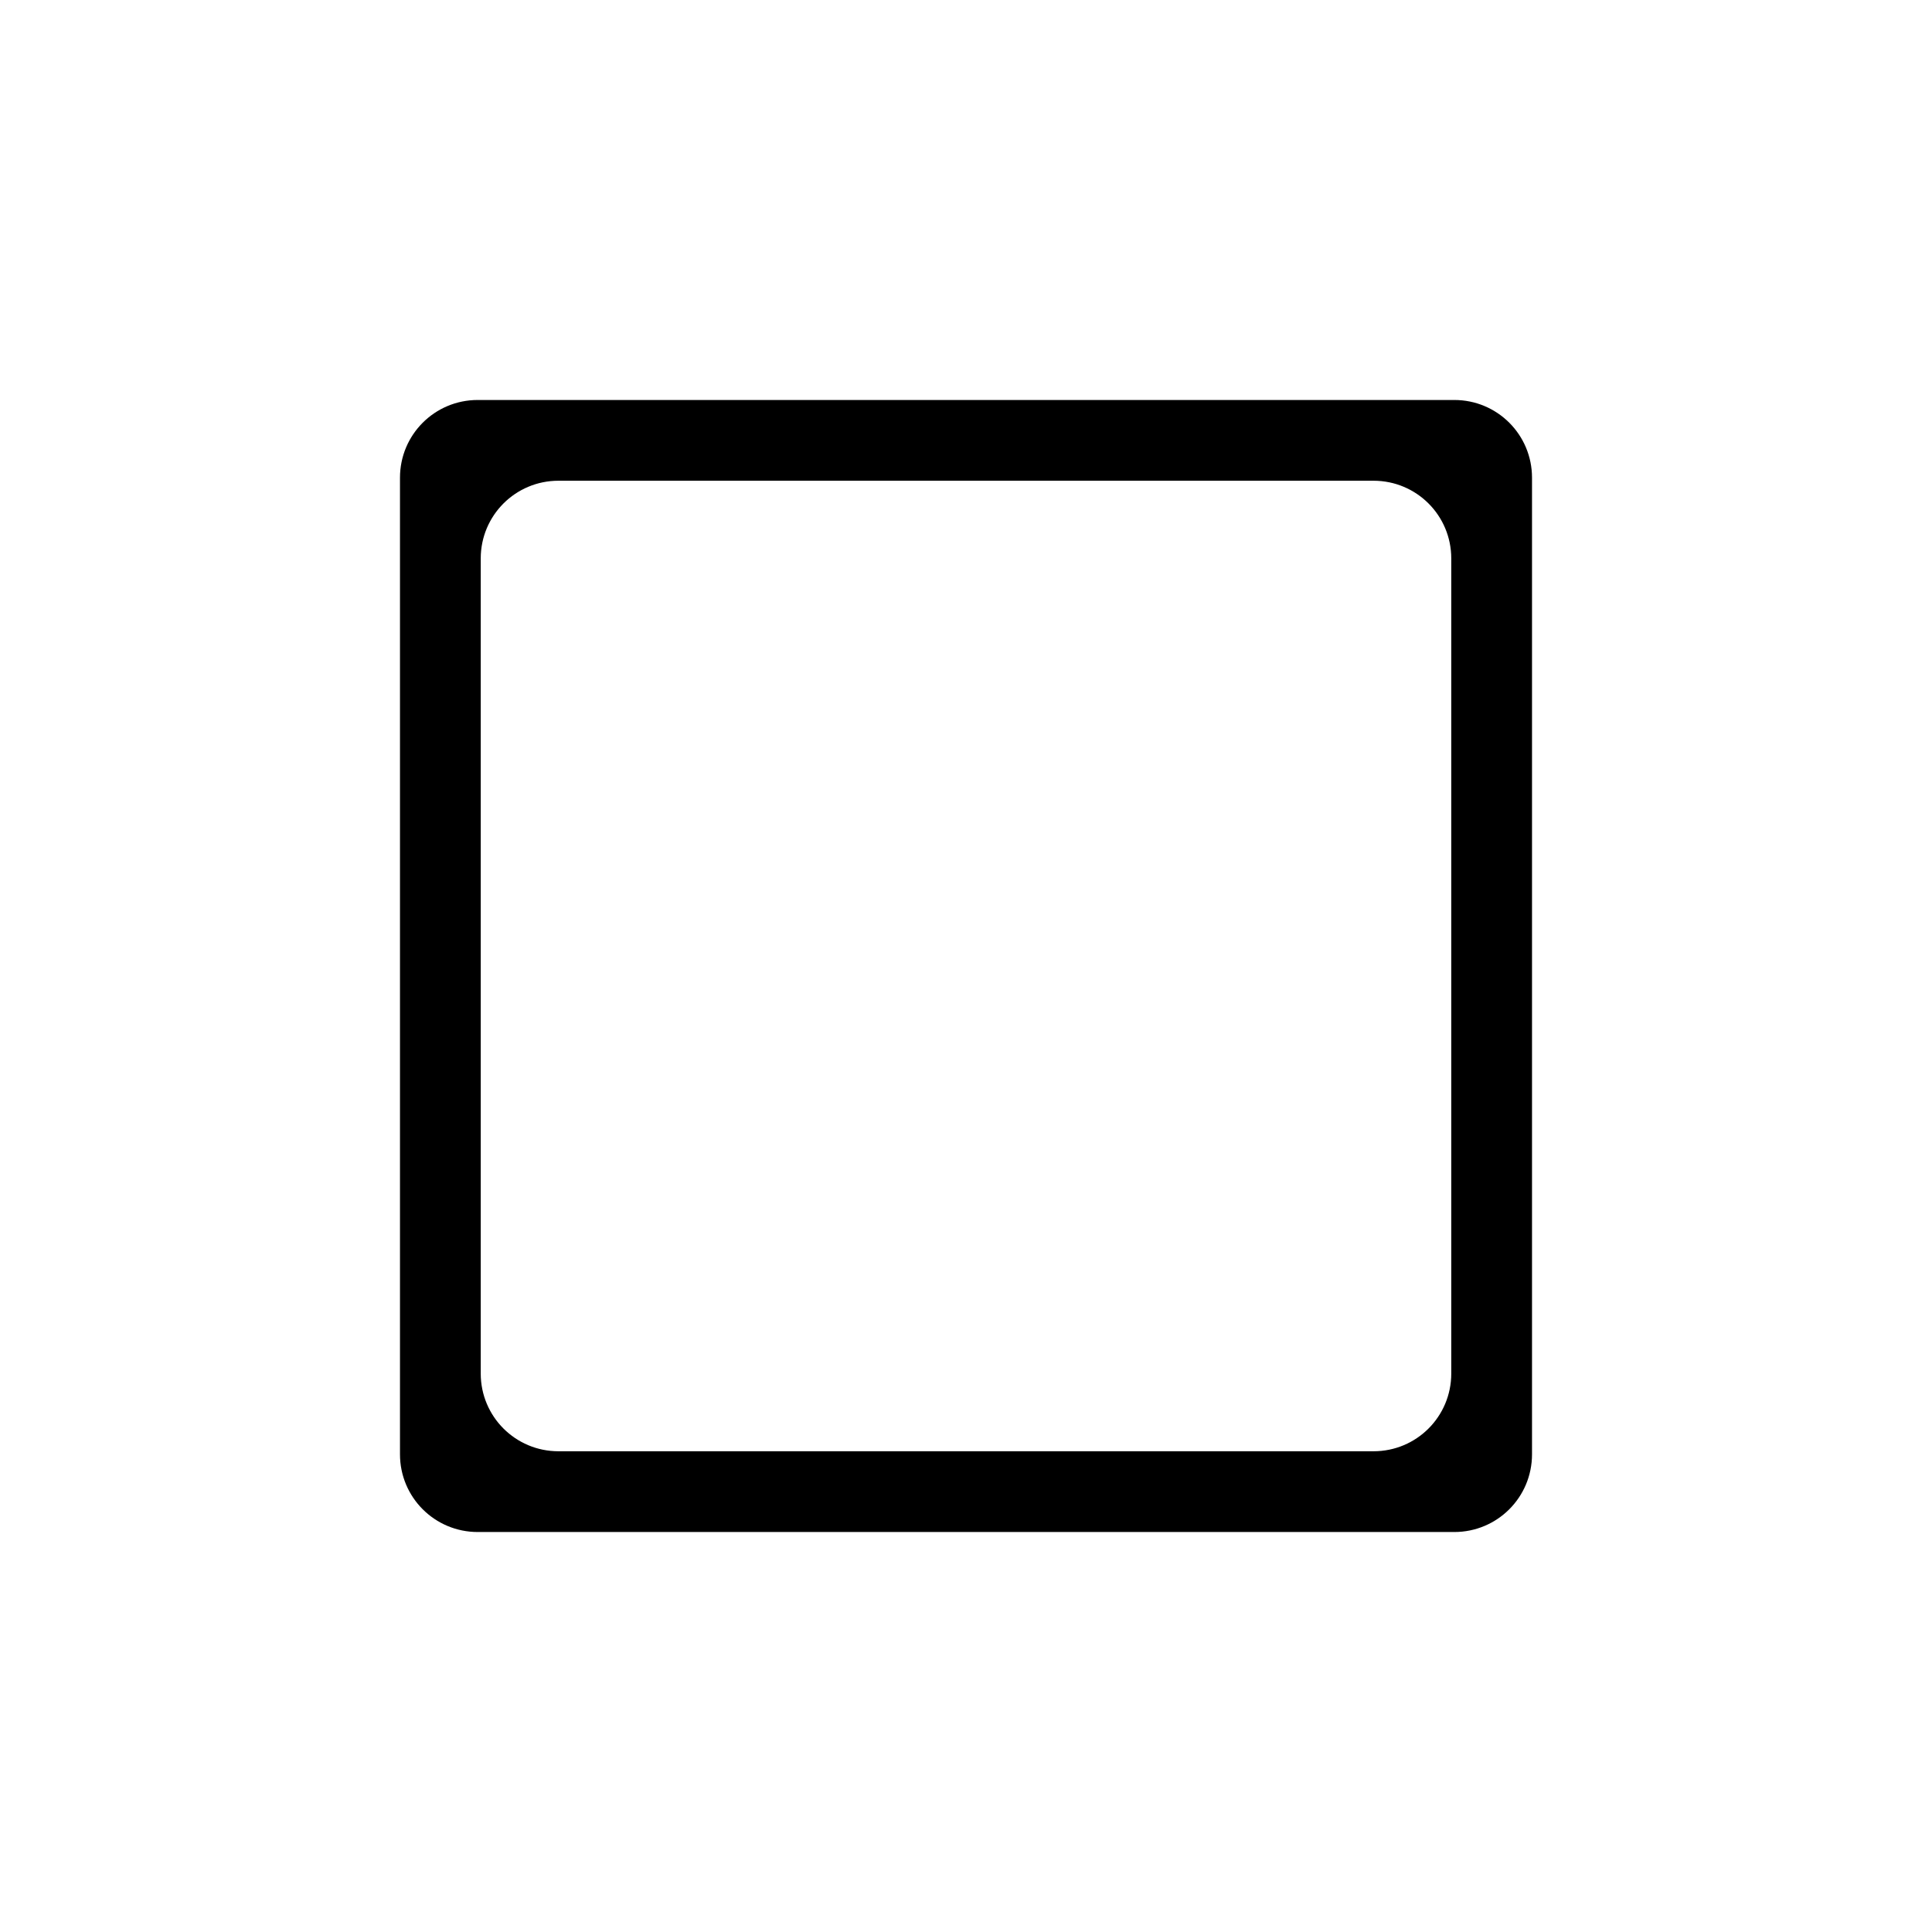
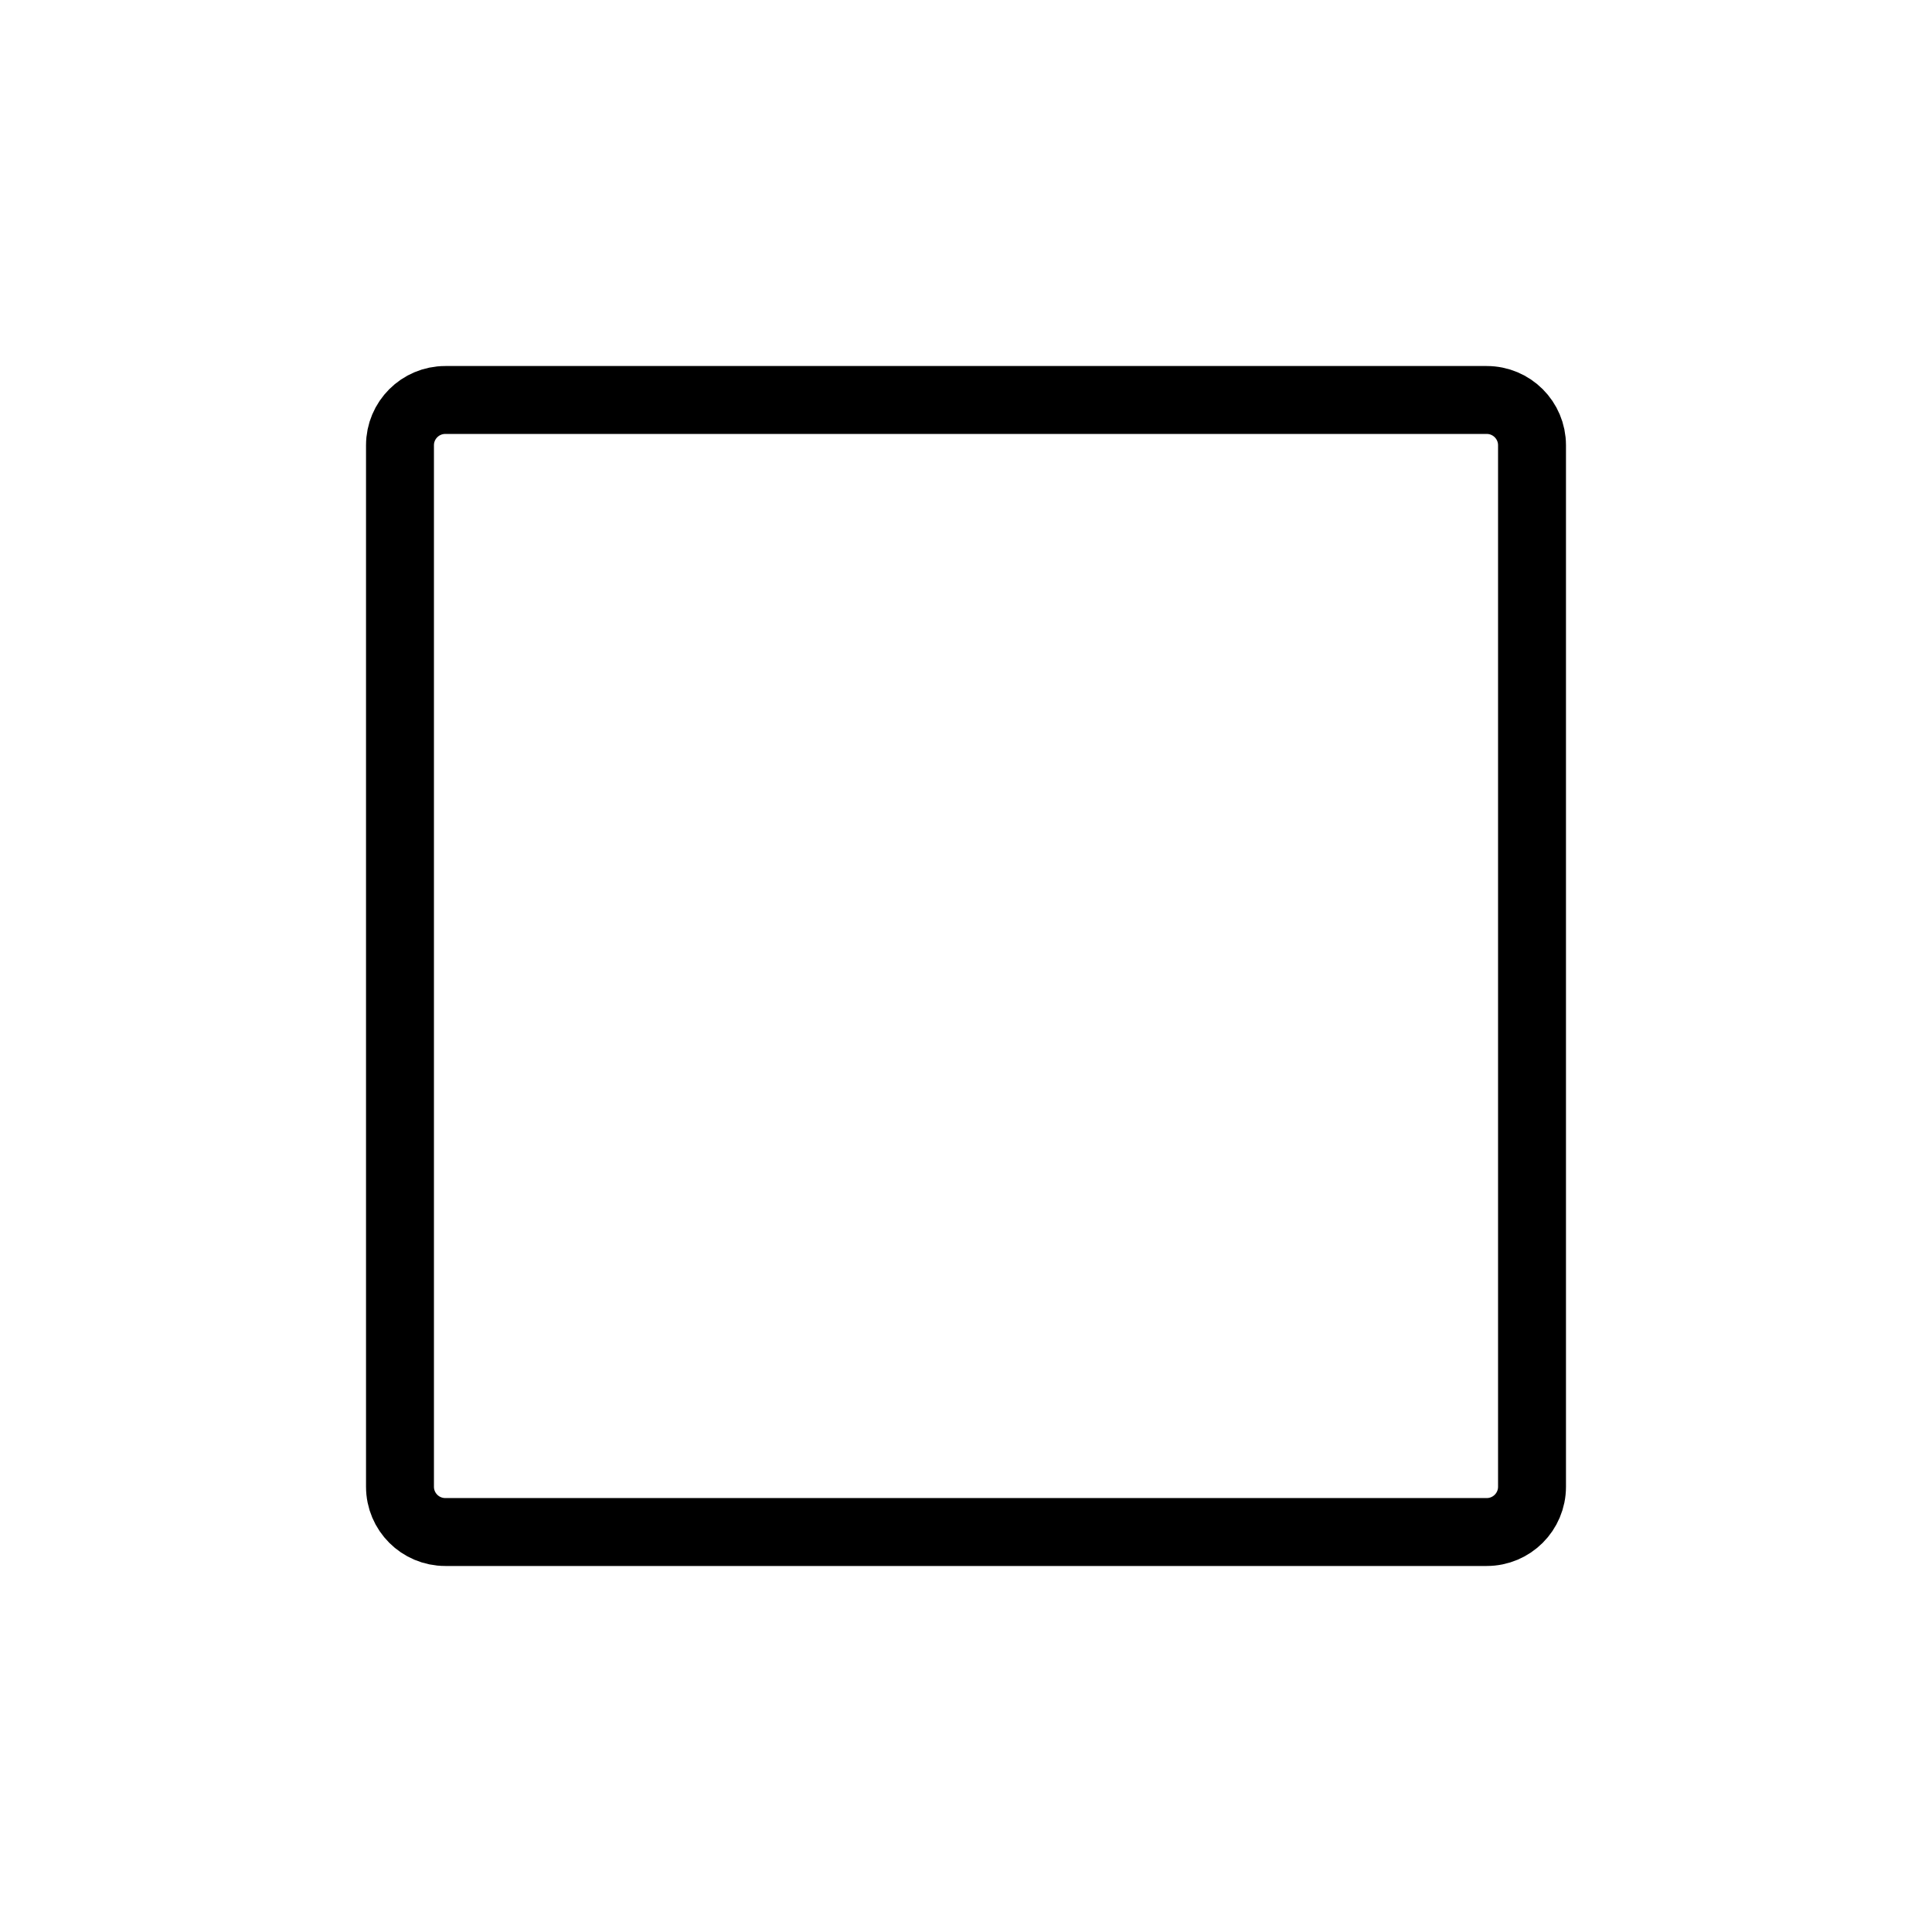
<svg xmlns="http://www.w3.org/2000/svg" id="Layer_1" version="1.1" viewBox="0 0 256 256">
-   <path d="M192.7,53H63.3c-5.7,0-10.3,4.6-10.3,10.3v129.4c0,5.7,4.6,10.3,10.3,10.3h129.4c5.7,0,10.3-4.6,10.3-10.3V63.3c0-5.7-4.6-10.3-10.3-10.3ZM192.3,182c0,5.7-4.6,10.3-10.3,10.3h-108c-5.7,0-10.3-4.6-10.3-10.3v-108c0-5.7,4.6-10.3,10.3-10.3h108c5.7,0,10.3,4.6,10.3,10.3v108Z" />
+   <defs>
+     <style>
+       .st0 {
+         fill: none;
+         stroke: #000;
+         stroke-miterlimit: 10;
+         stroke-width: 9px;
+       }
+ 
+       .st1 {
+         display: none;
+       }
+     </style>
+   </defs>
+   <path class="st1" d="M192.7,53H63.3c-5.7,0-10.3,4.6-10.3,10.3v129.4c0,5.7,4.6,10.3,10.3,10.3h129.4c5.7,0,10.3-4.6,10.3-10.3V63.3c0-5.7-4.6-10.3-10.3-10.3ZM192.3,182c0,5.7-4.6,10.3-10.3,10.3h-108c-5.7,0-10.3-4.6-10.3-10.3v-108c0-5.7,4.6-10.3,10.3-10.3h108c5.7,0,10.3,4.6,10.3,10.3v108Z" />
+   <rect class="st0" x="53" y="53" width="150" height="150" rx="6" ry="6" />
</svg>
